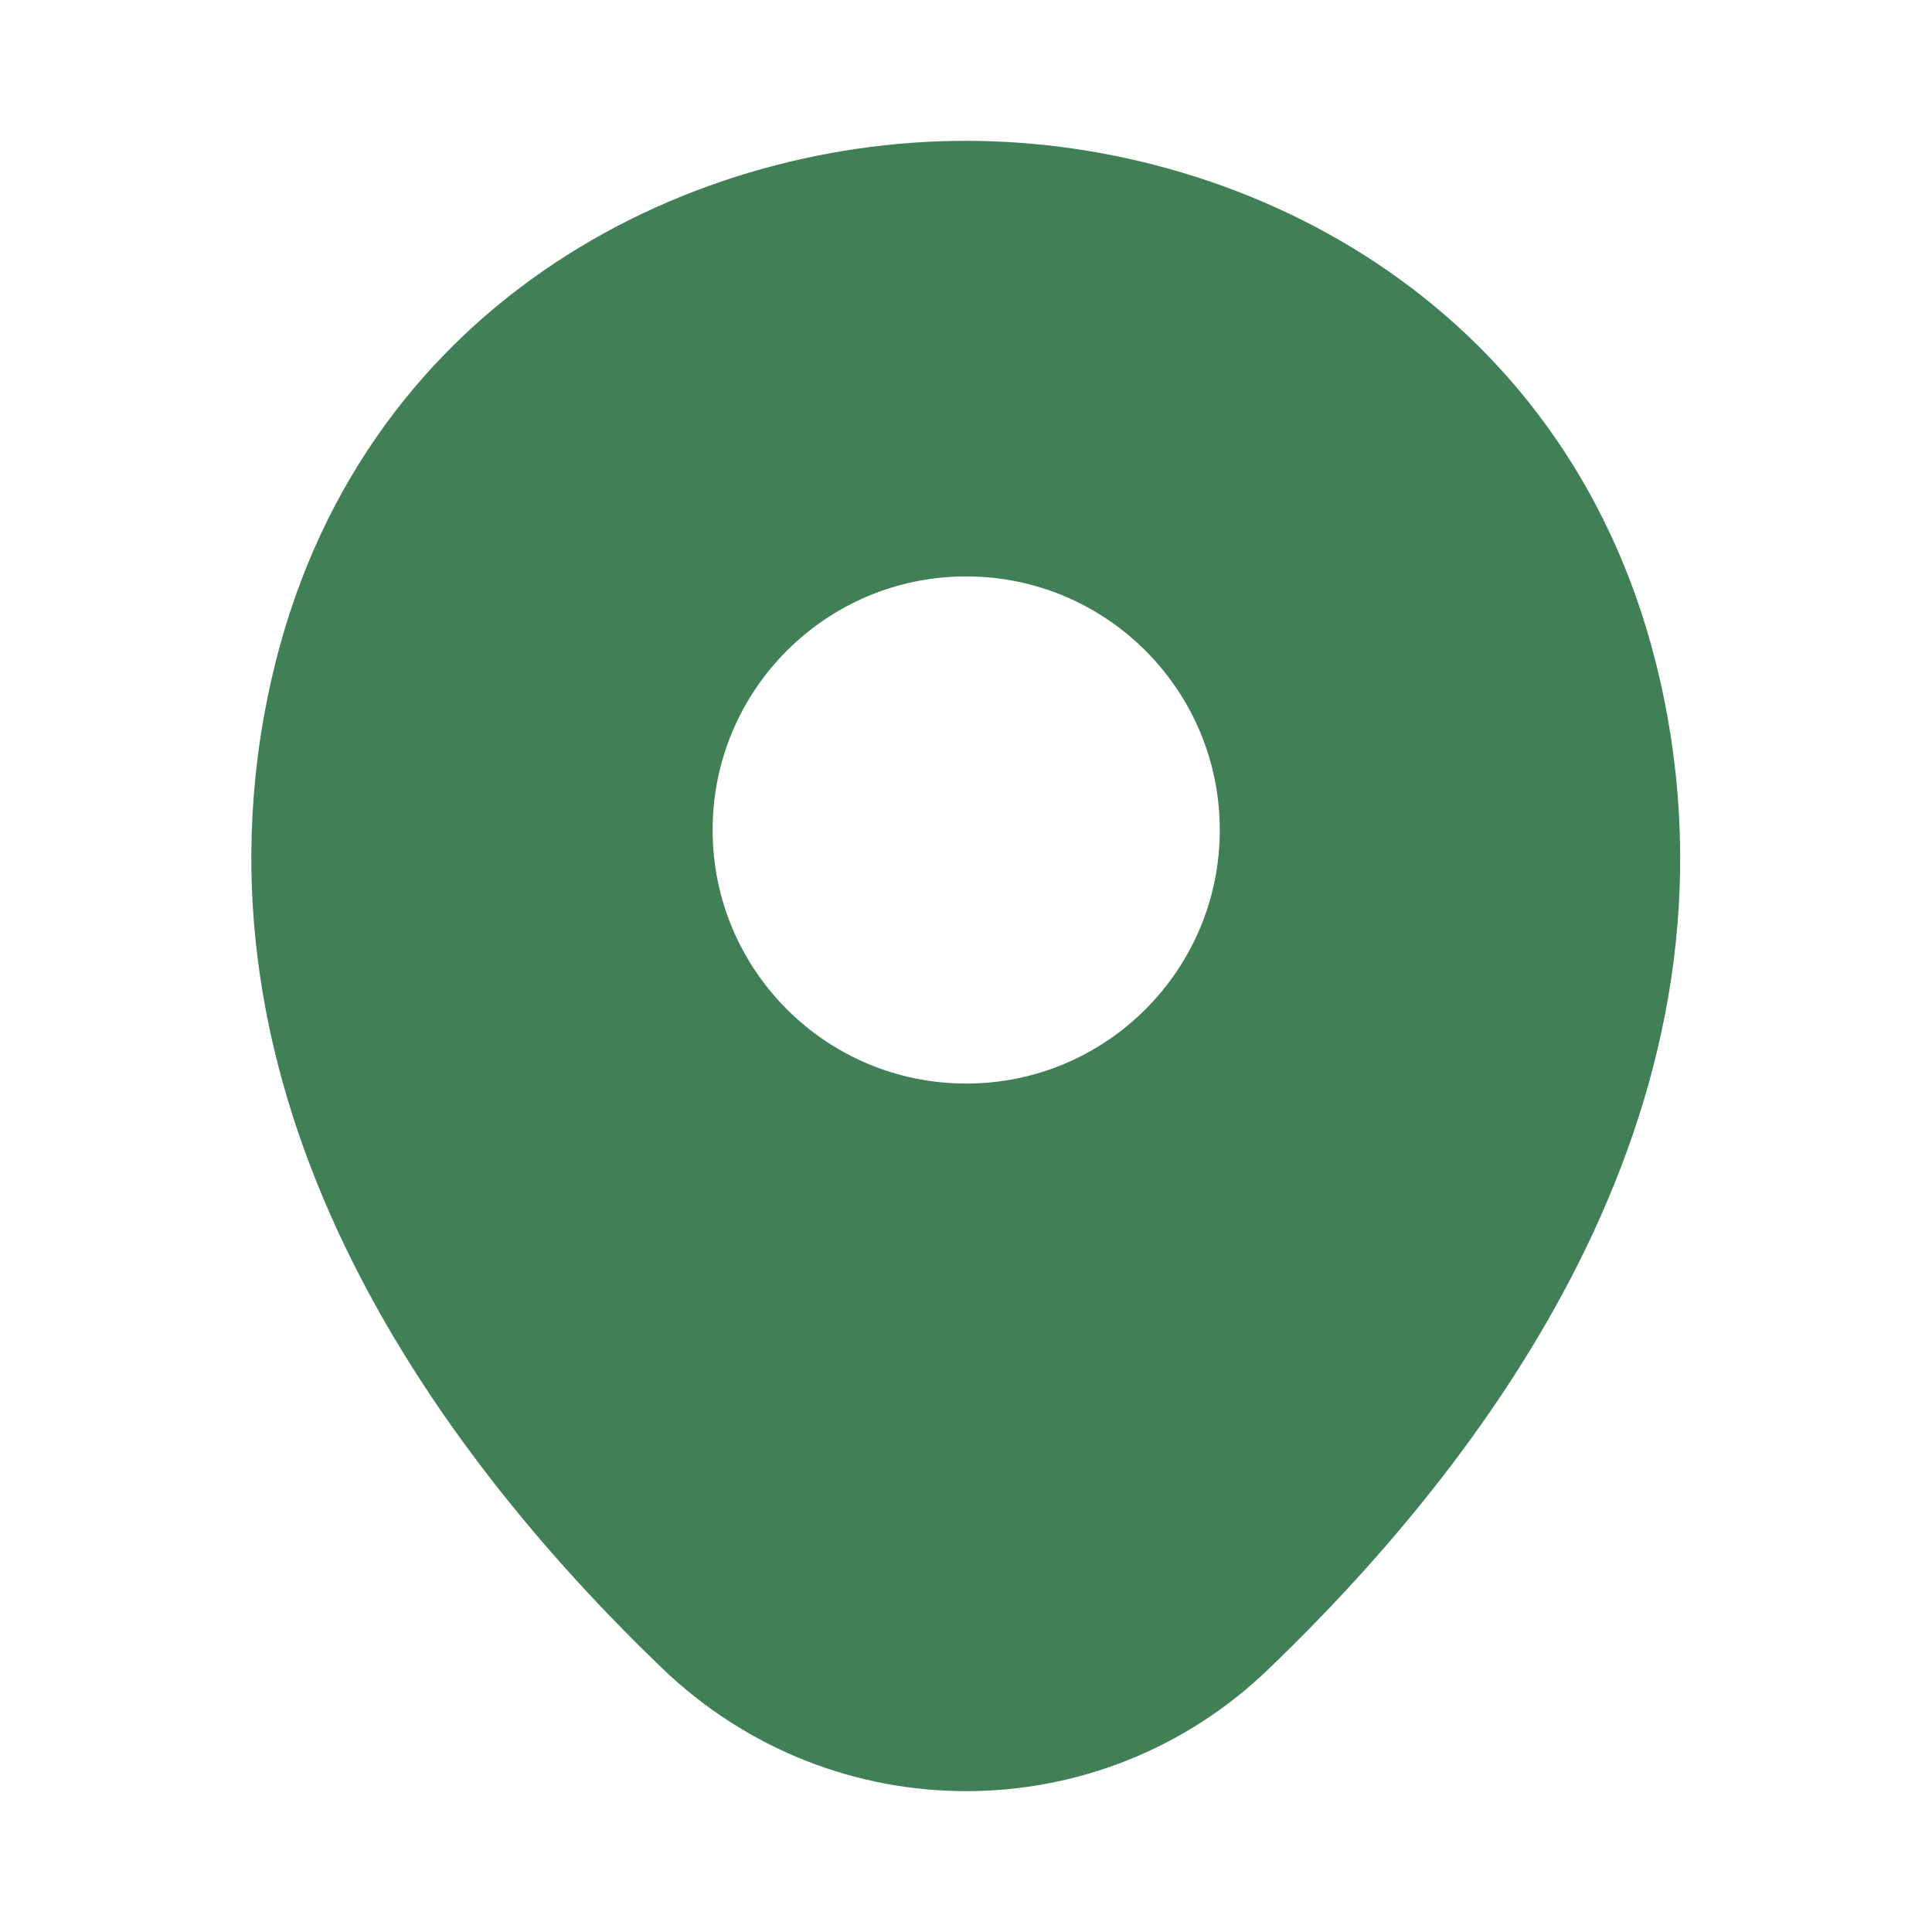
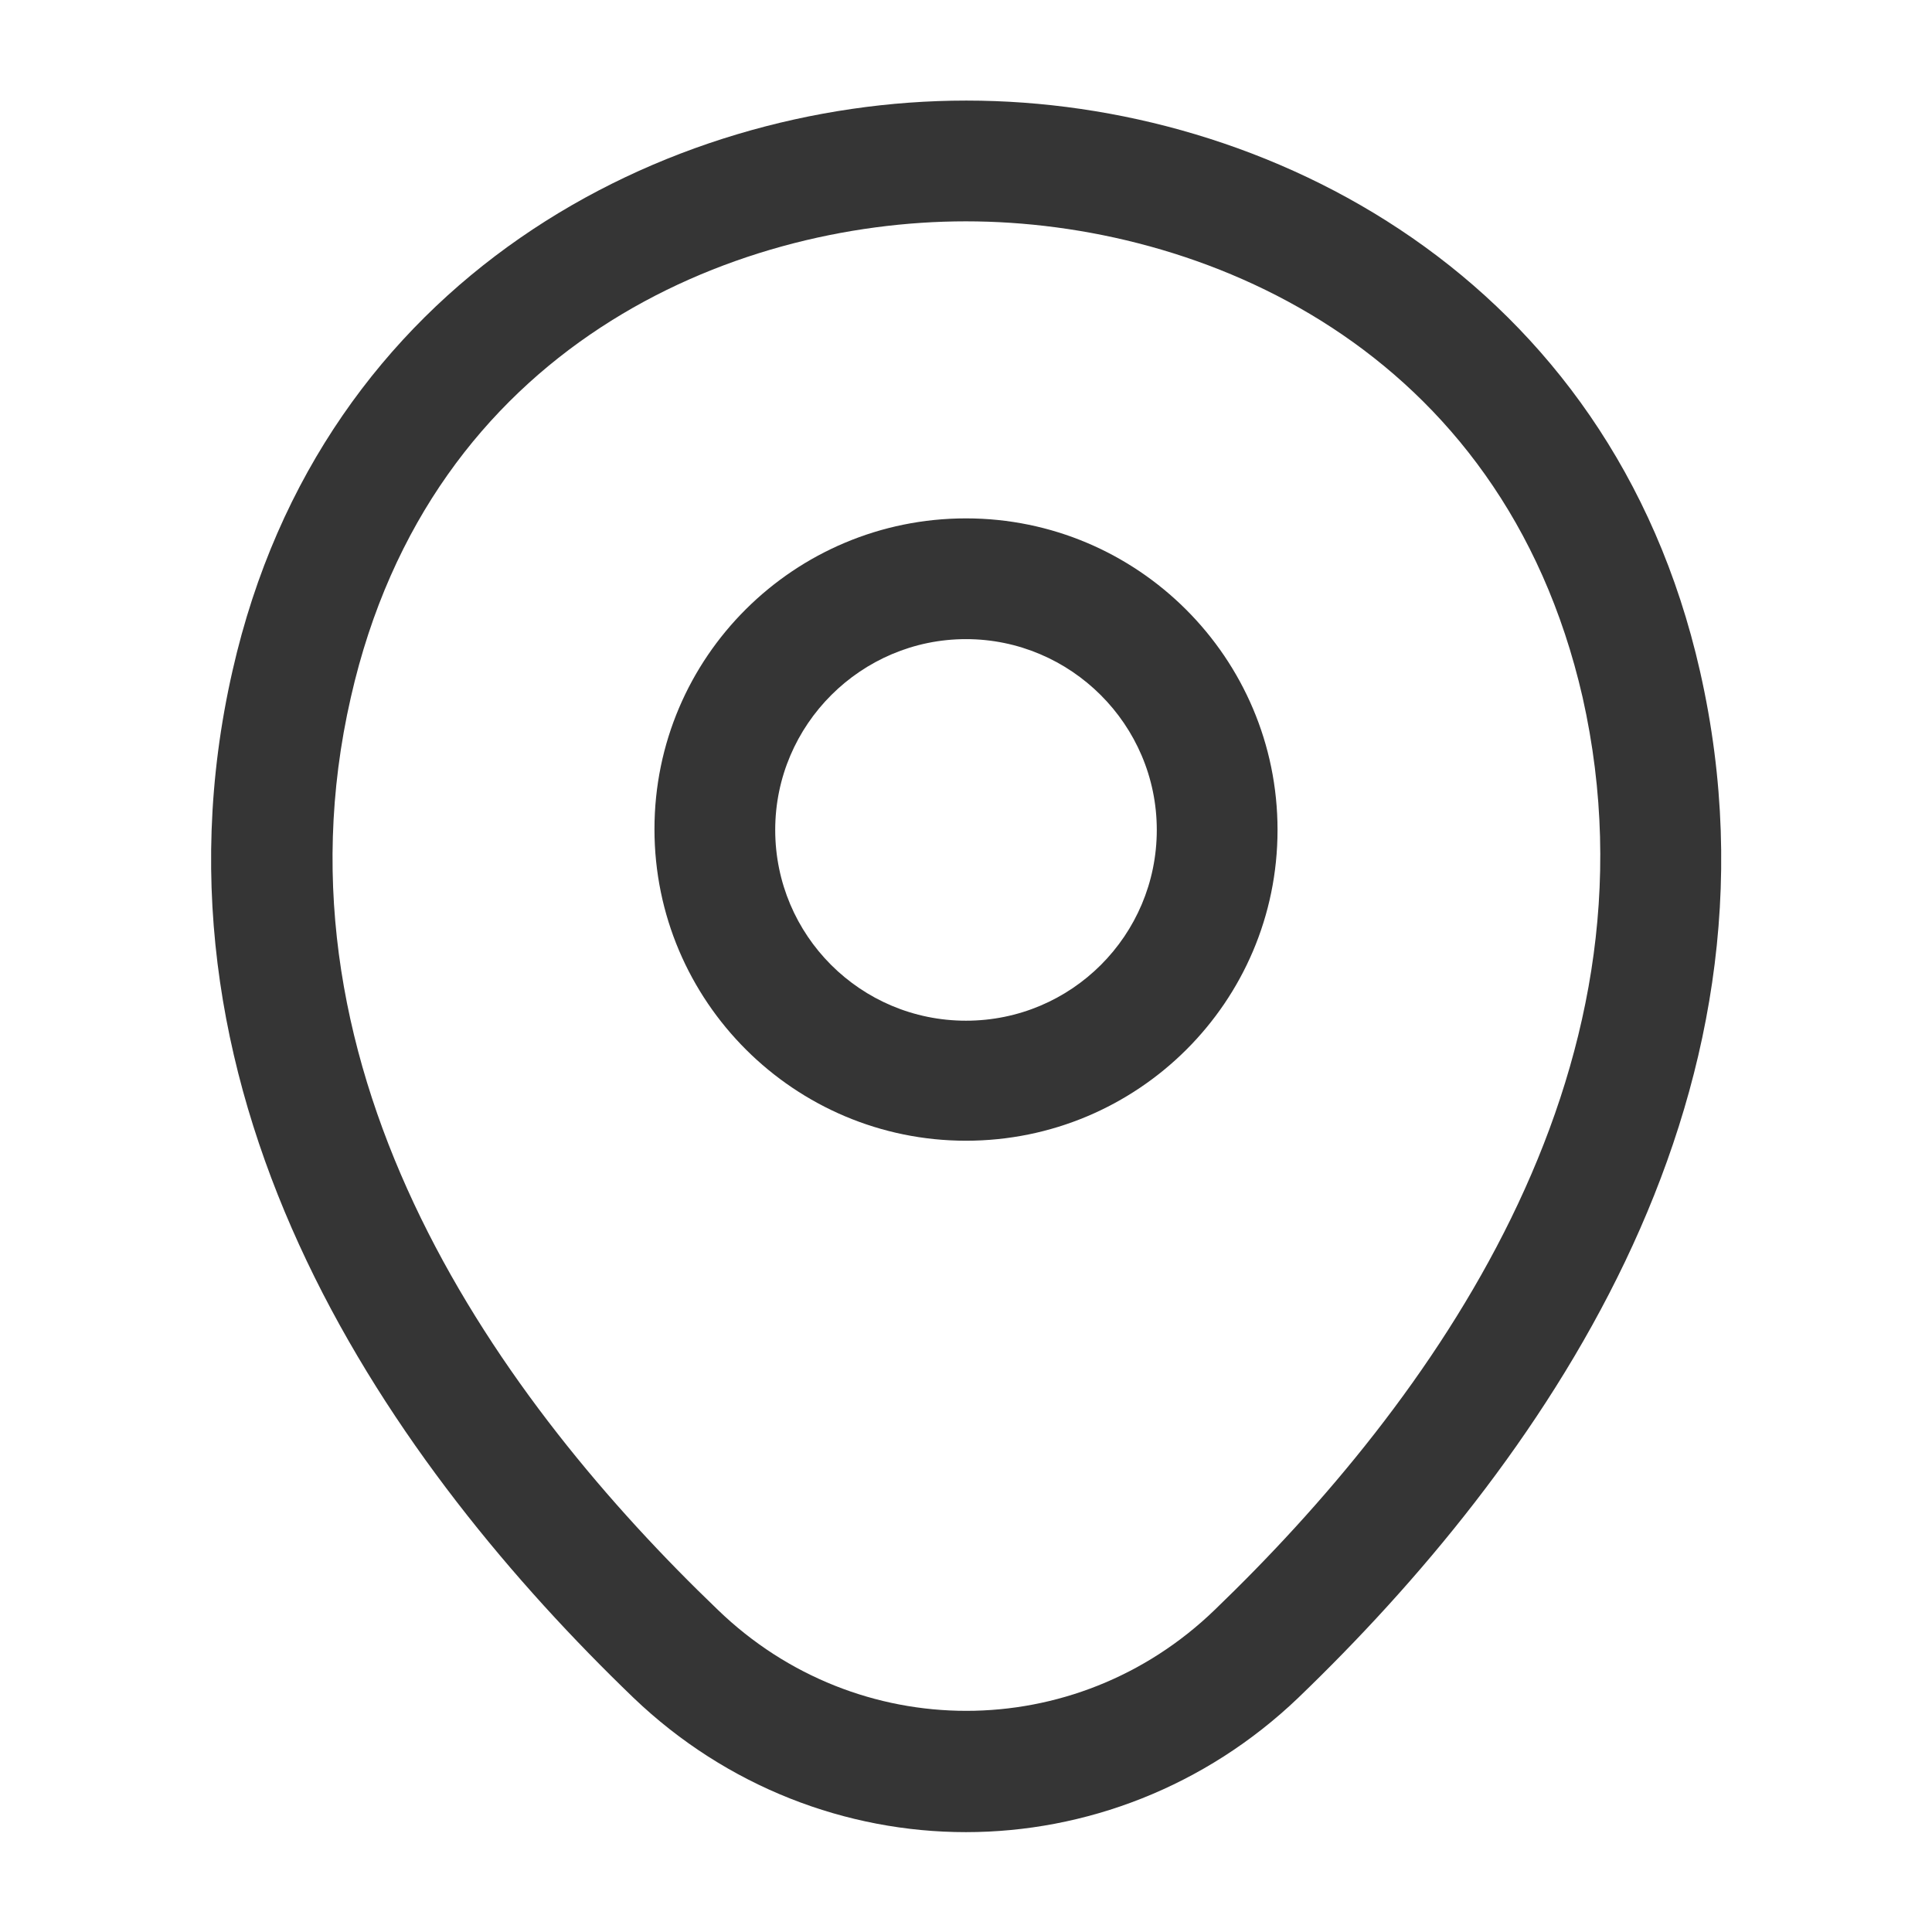
- <svg xmlns="http://www.w3.org/2000/svg" width="20" height="20" viewBox="0 0 20 20" fill="none">
-   <path d="M17.185 7.042C16.31 3.192 12.951 1.458 10.002 1.458C10.002 1.458 10.002 1.458 9.993 1.458C7.052 1.458 3.685 3.183 2.81 7.033C1.835 11.333 4.468 14.975 6.852 17.267C7.735 18.117 8.868 18.542 10.002 18.542C11.135 18.542 12.268 18.117 13.143 17.267C15.527 14.975 18.16 11.342 17.185 7.042ZM10.002 11.217C8.552 11.217 7.377 10.042 7.377 8.592C7.377 7.142 8.552 5.967 10.002 5.967C11.451 5.967 12.627 7.142 12.627 8.592C12.627 10.042 11.451 11.217 10.002 11.217Z" fill="#417F56" />
+ <svg xmlns="http://www.w3.org/2000/svg" width="16" height="16" viewBox="0 0 16 16" fill="none">
+   <path d="M8 9.447C6.58 9.447 5.42 8.293 5.42 6.867C5.42 5.44 6.58 4.293 8 4.293C9.42 4.293 10.58 5.447 10.58 6.873C10.58 8.3 9.42 9.447 8 9.447ZM8 5.293C7.133 5.293 6.42 6 6.42 6.873C6.42 7.747 7.127 8.453 8 8.453C8.873 8.453 9.58 7.747 9.58 6.873C9.58 6 8.867 5.293 8 5.293Z" fill="#353535" />
+   <path d="M7.999 15.173C7.012 15.173 6.019 14.8 5.246 14.06C3.279 12.167 1.106 9.147 1.926 5.553C2.666 2.293 5.512 0.833 7.999 0.833C7.999 0.833 7.999 0.833 8.006 0.833C10.492 0.833 13.339 2.293 14.079 5.56C14.893 9.153 12.719 12.167 10.752 14.06C9.979 14.8 8.986 15.173 7.999 15.173ZM7.999 1.833C6.059 1.833 3.566 2.867 2.906 5.773C2.186 8.913 4.159 11.62 5.946 13.333C7.099 14.447 8.906 14.447 10.059 13.333C11.839 11.62 13.812 8.913 13.106 5.773C12.439 2.867 9.939 1.833 7.999 1.833Z" fill="#353535" />
</svg>
